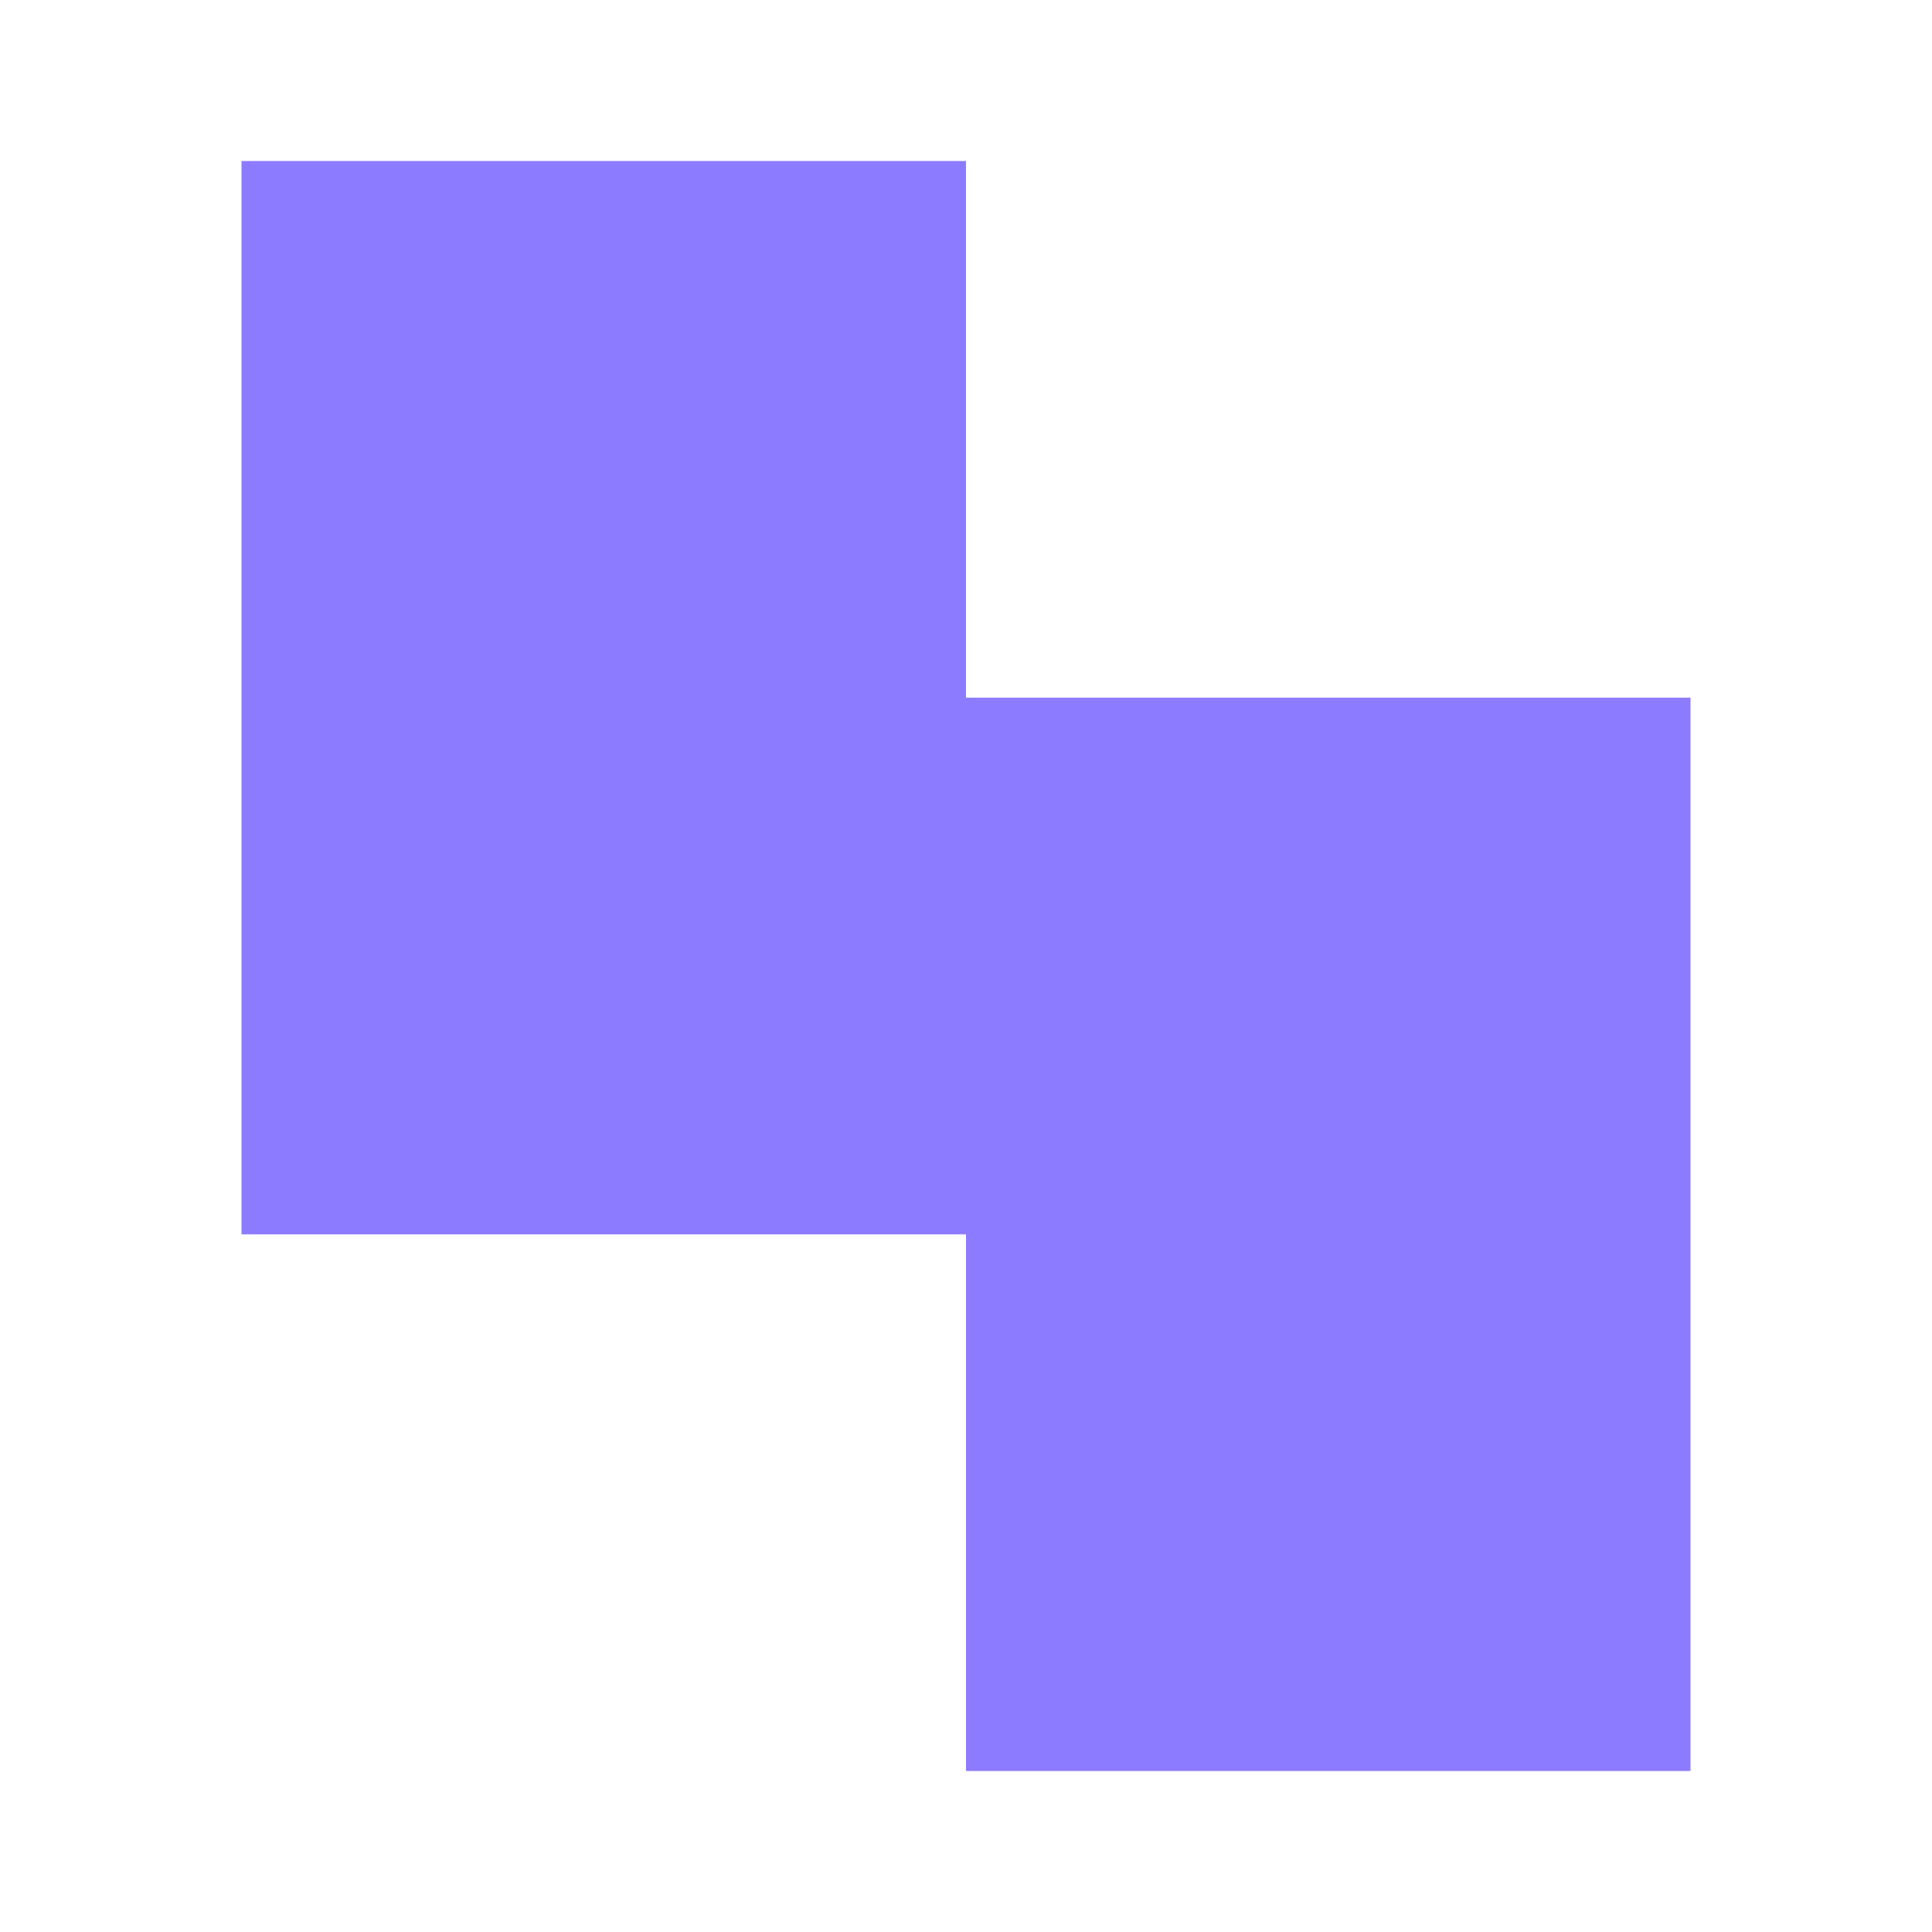
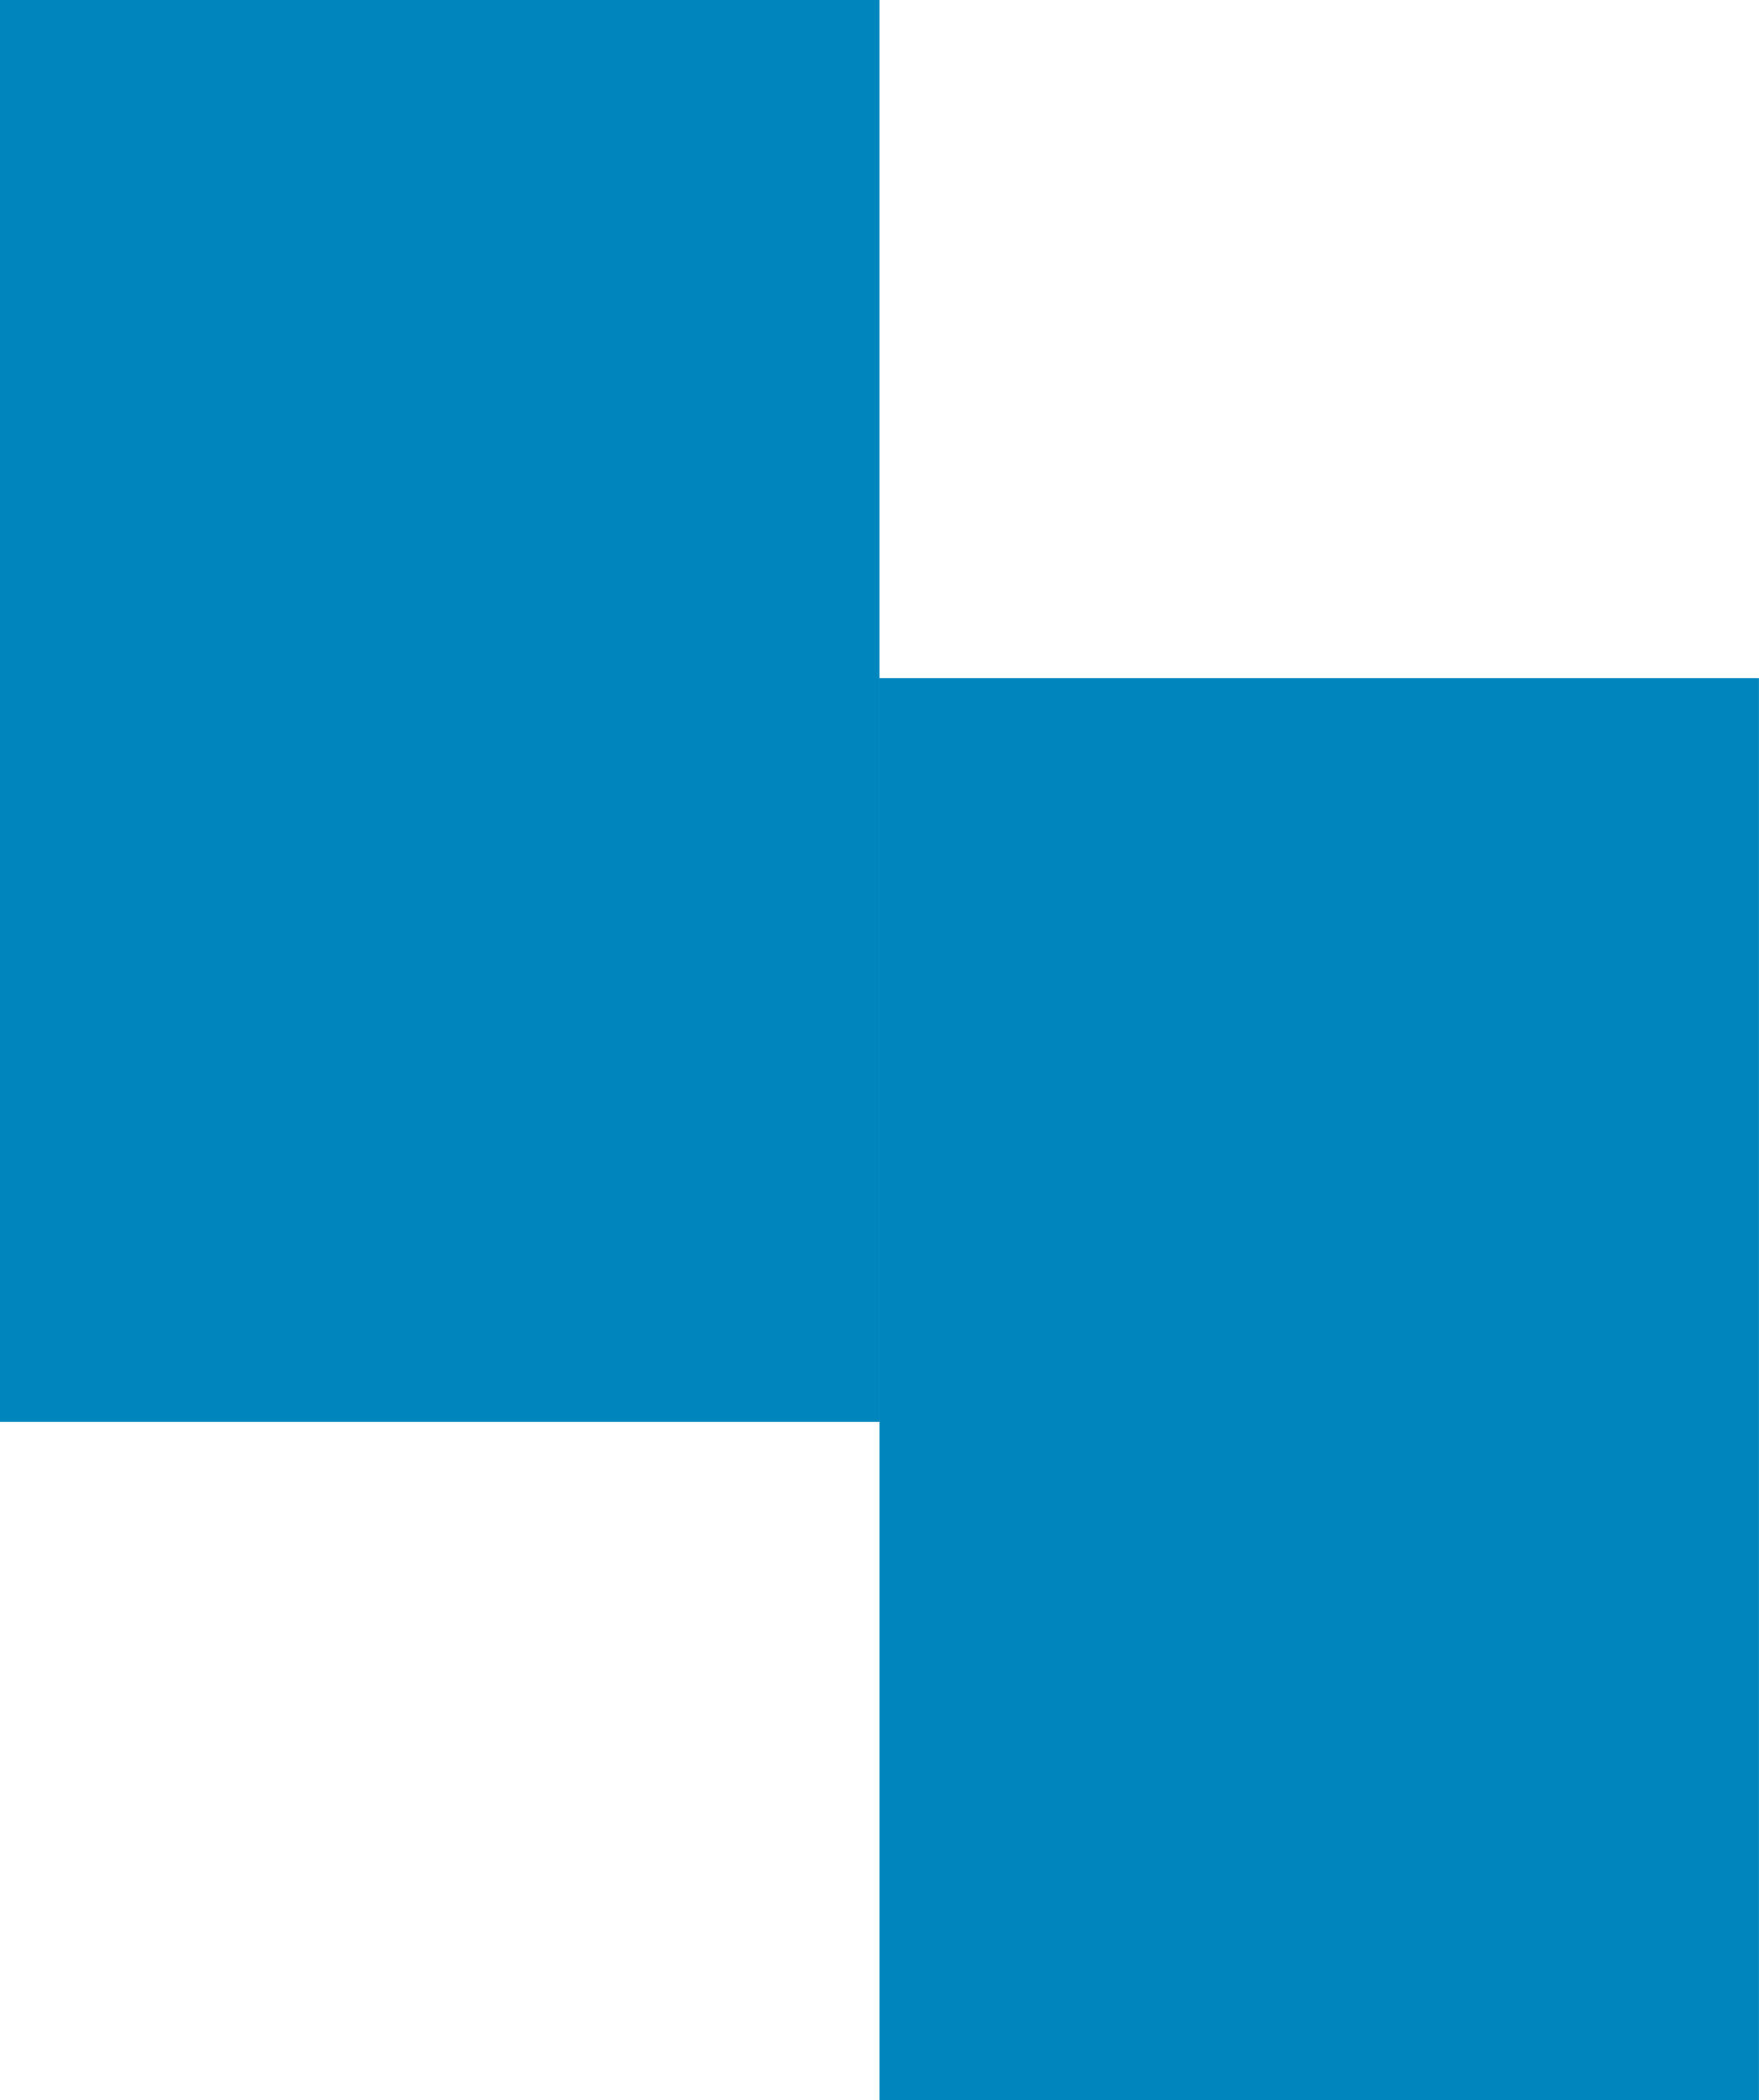
- <svg xmlns="http://www.w3.org/2000/svg" version="1.1" width="48" height="48">
-   <svg class="h-8 w-8 text-primary" fill="none" viewBox="0 0 48 48">
-     <path clip-rule="evenodd" d="M24 4H6V17.333V30.667H24V44H42V30.667V17.333H24V4Z" fill="#8D7BFF" fill-rule="evenodd" />
-   </svg>
-   <style>@media (prefers-color-scheme: light) { :root { filter: none; } }
- @media (prefers-color-scheme: dark) { :root { filter: none; } }
- </style>
+ <svg xmlns="http://www.w3.org/2000/svg" id="Capa_2" data-name="Capa 2" viewBox="0 0 428 511">
+   <defs>
+     <style>
+       .cls-1 {
+         fill: #0085bd;
+         stroke-width: 0px;
+       }
+     </style>
+   </defs>
+   <g id="Logo">
+     <g>
+       <rect class="cls-1" width="214" height="346" />
+       <rect class="cls-1" x="214" y="165" width="214" height="346" />
+     </g>
+   </g>
</svg>
